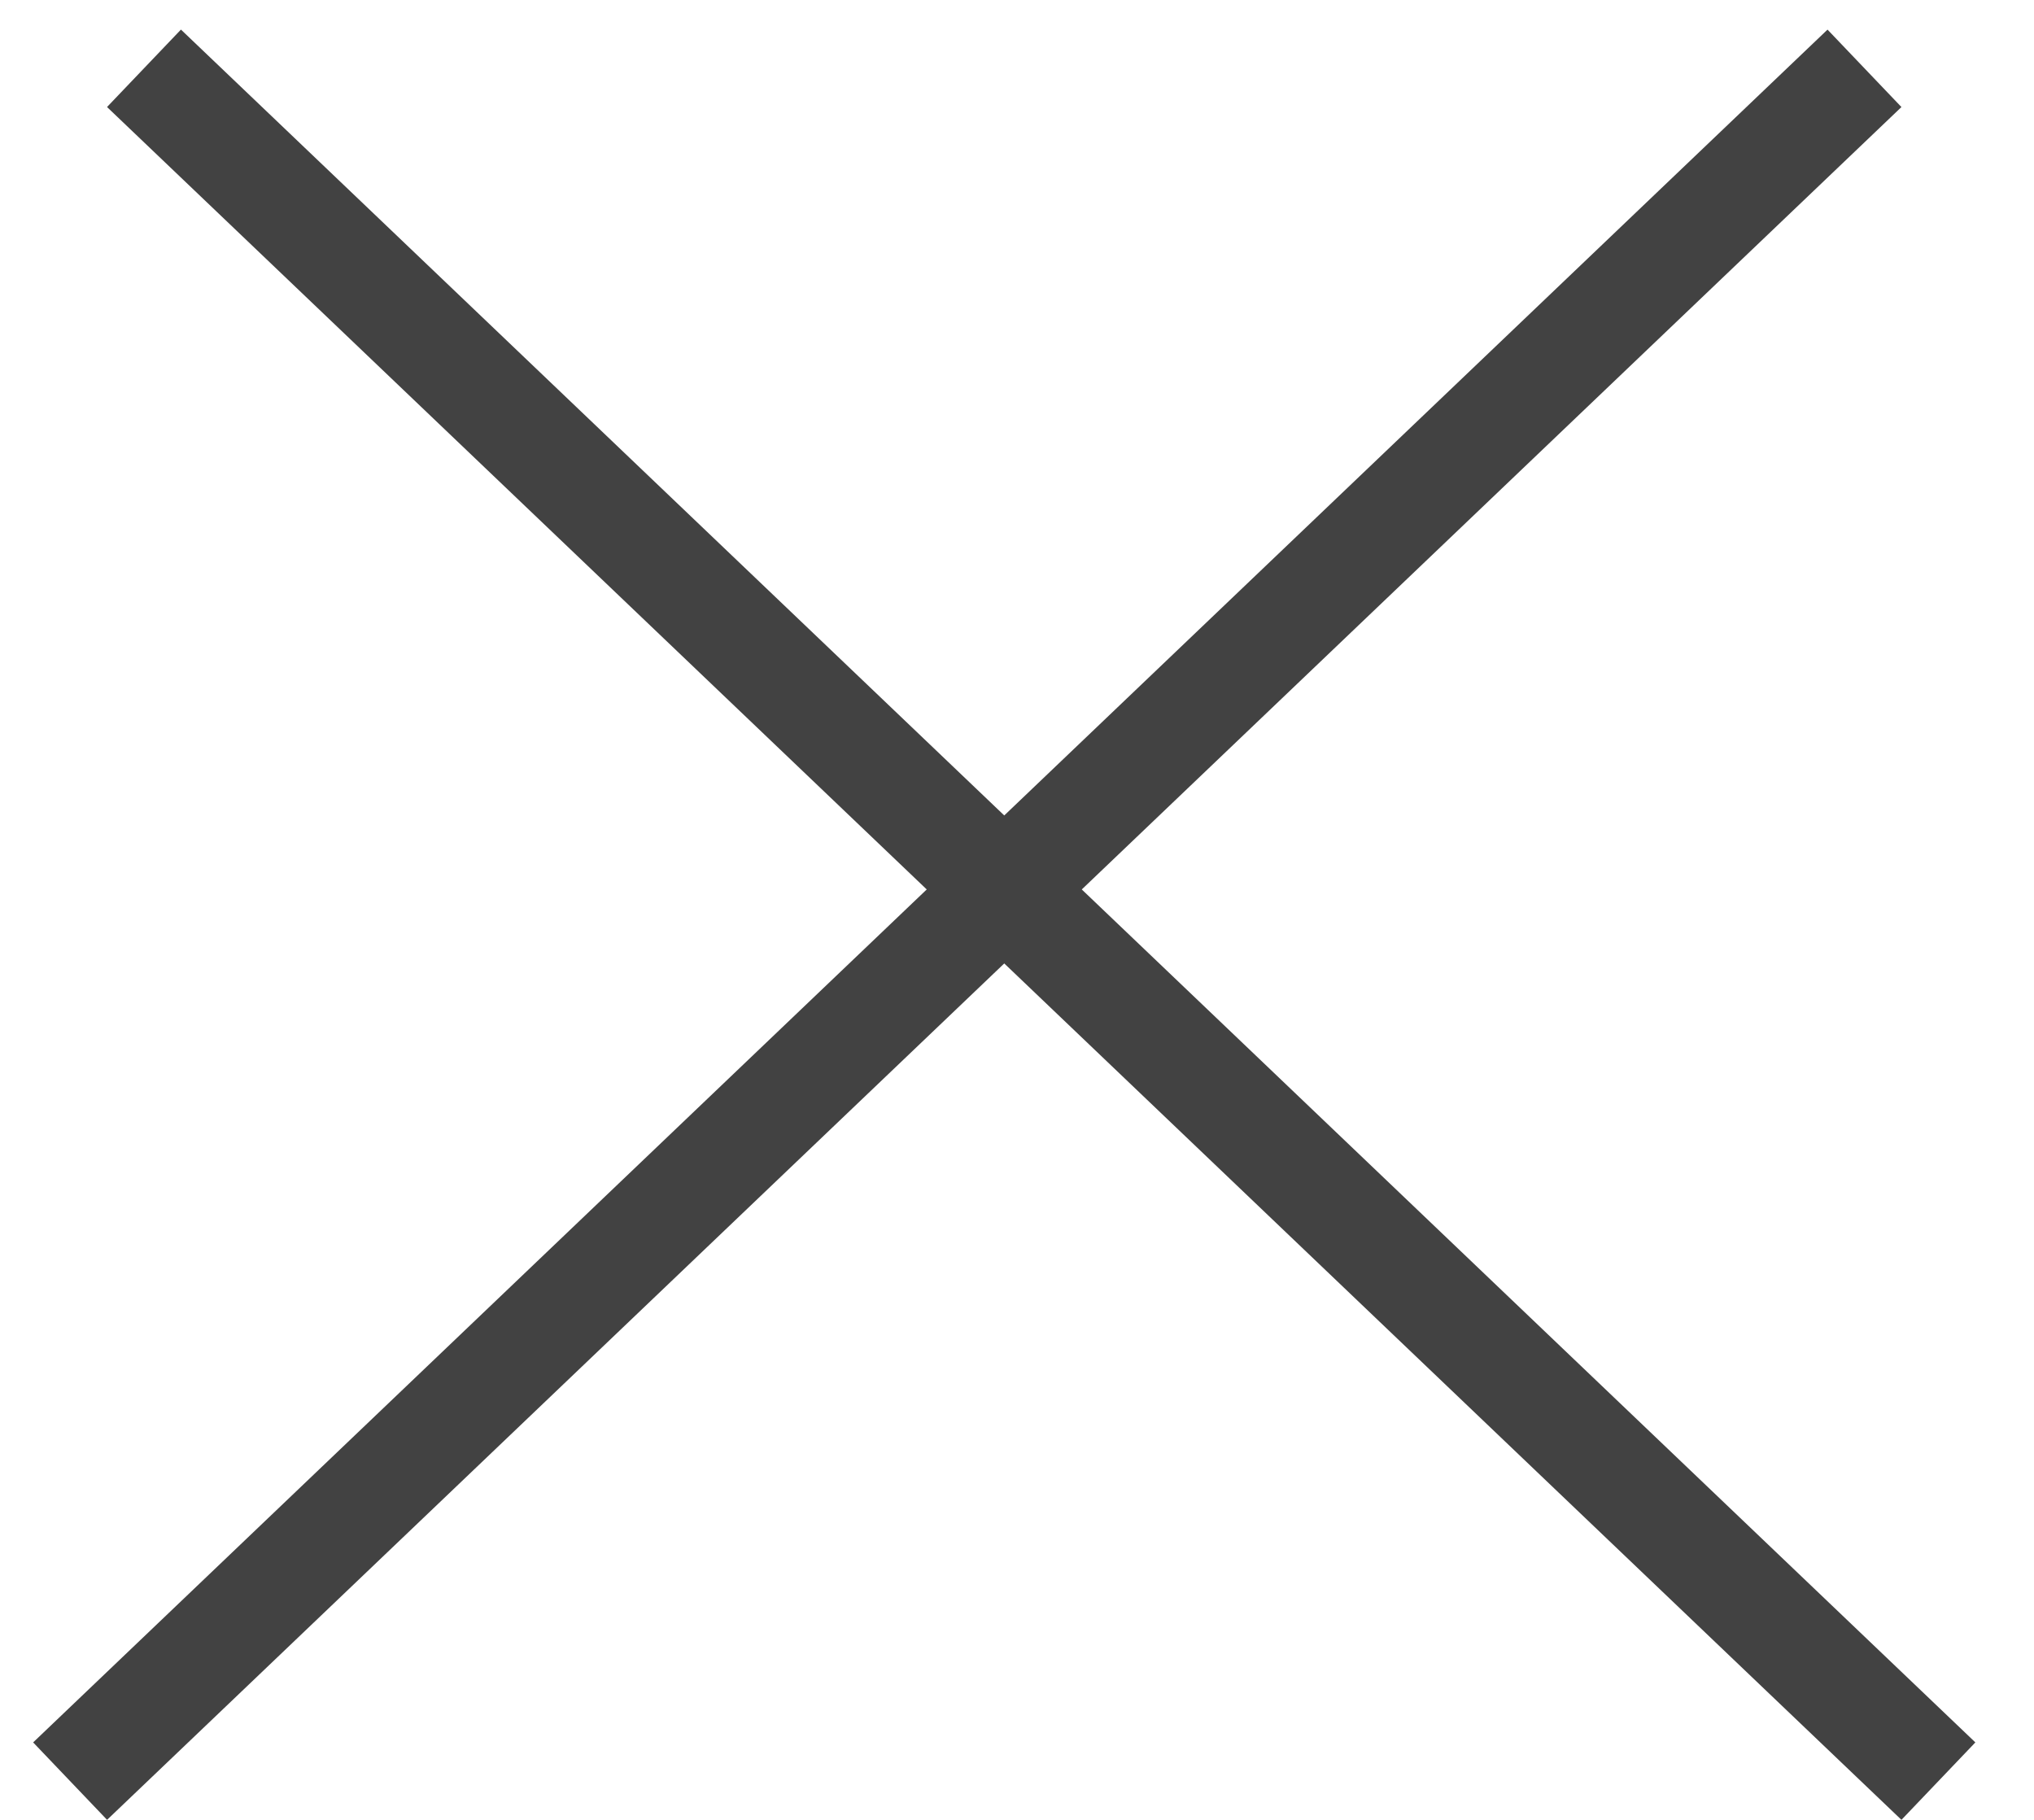
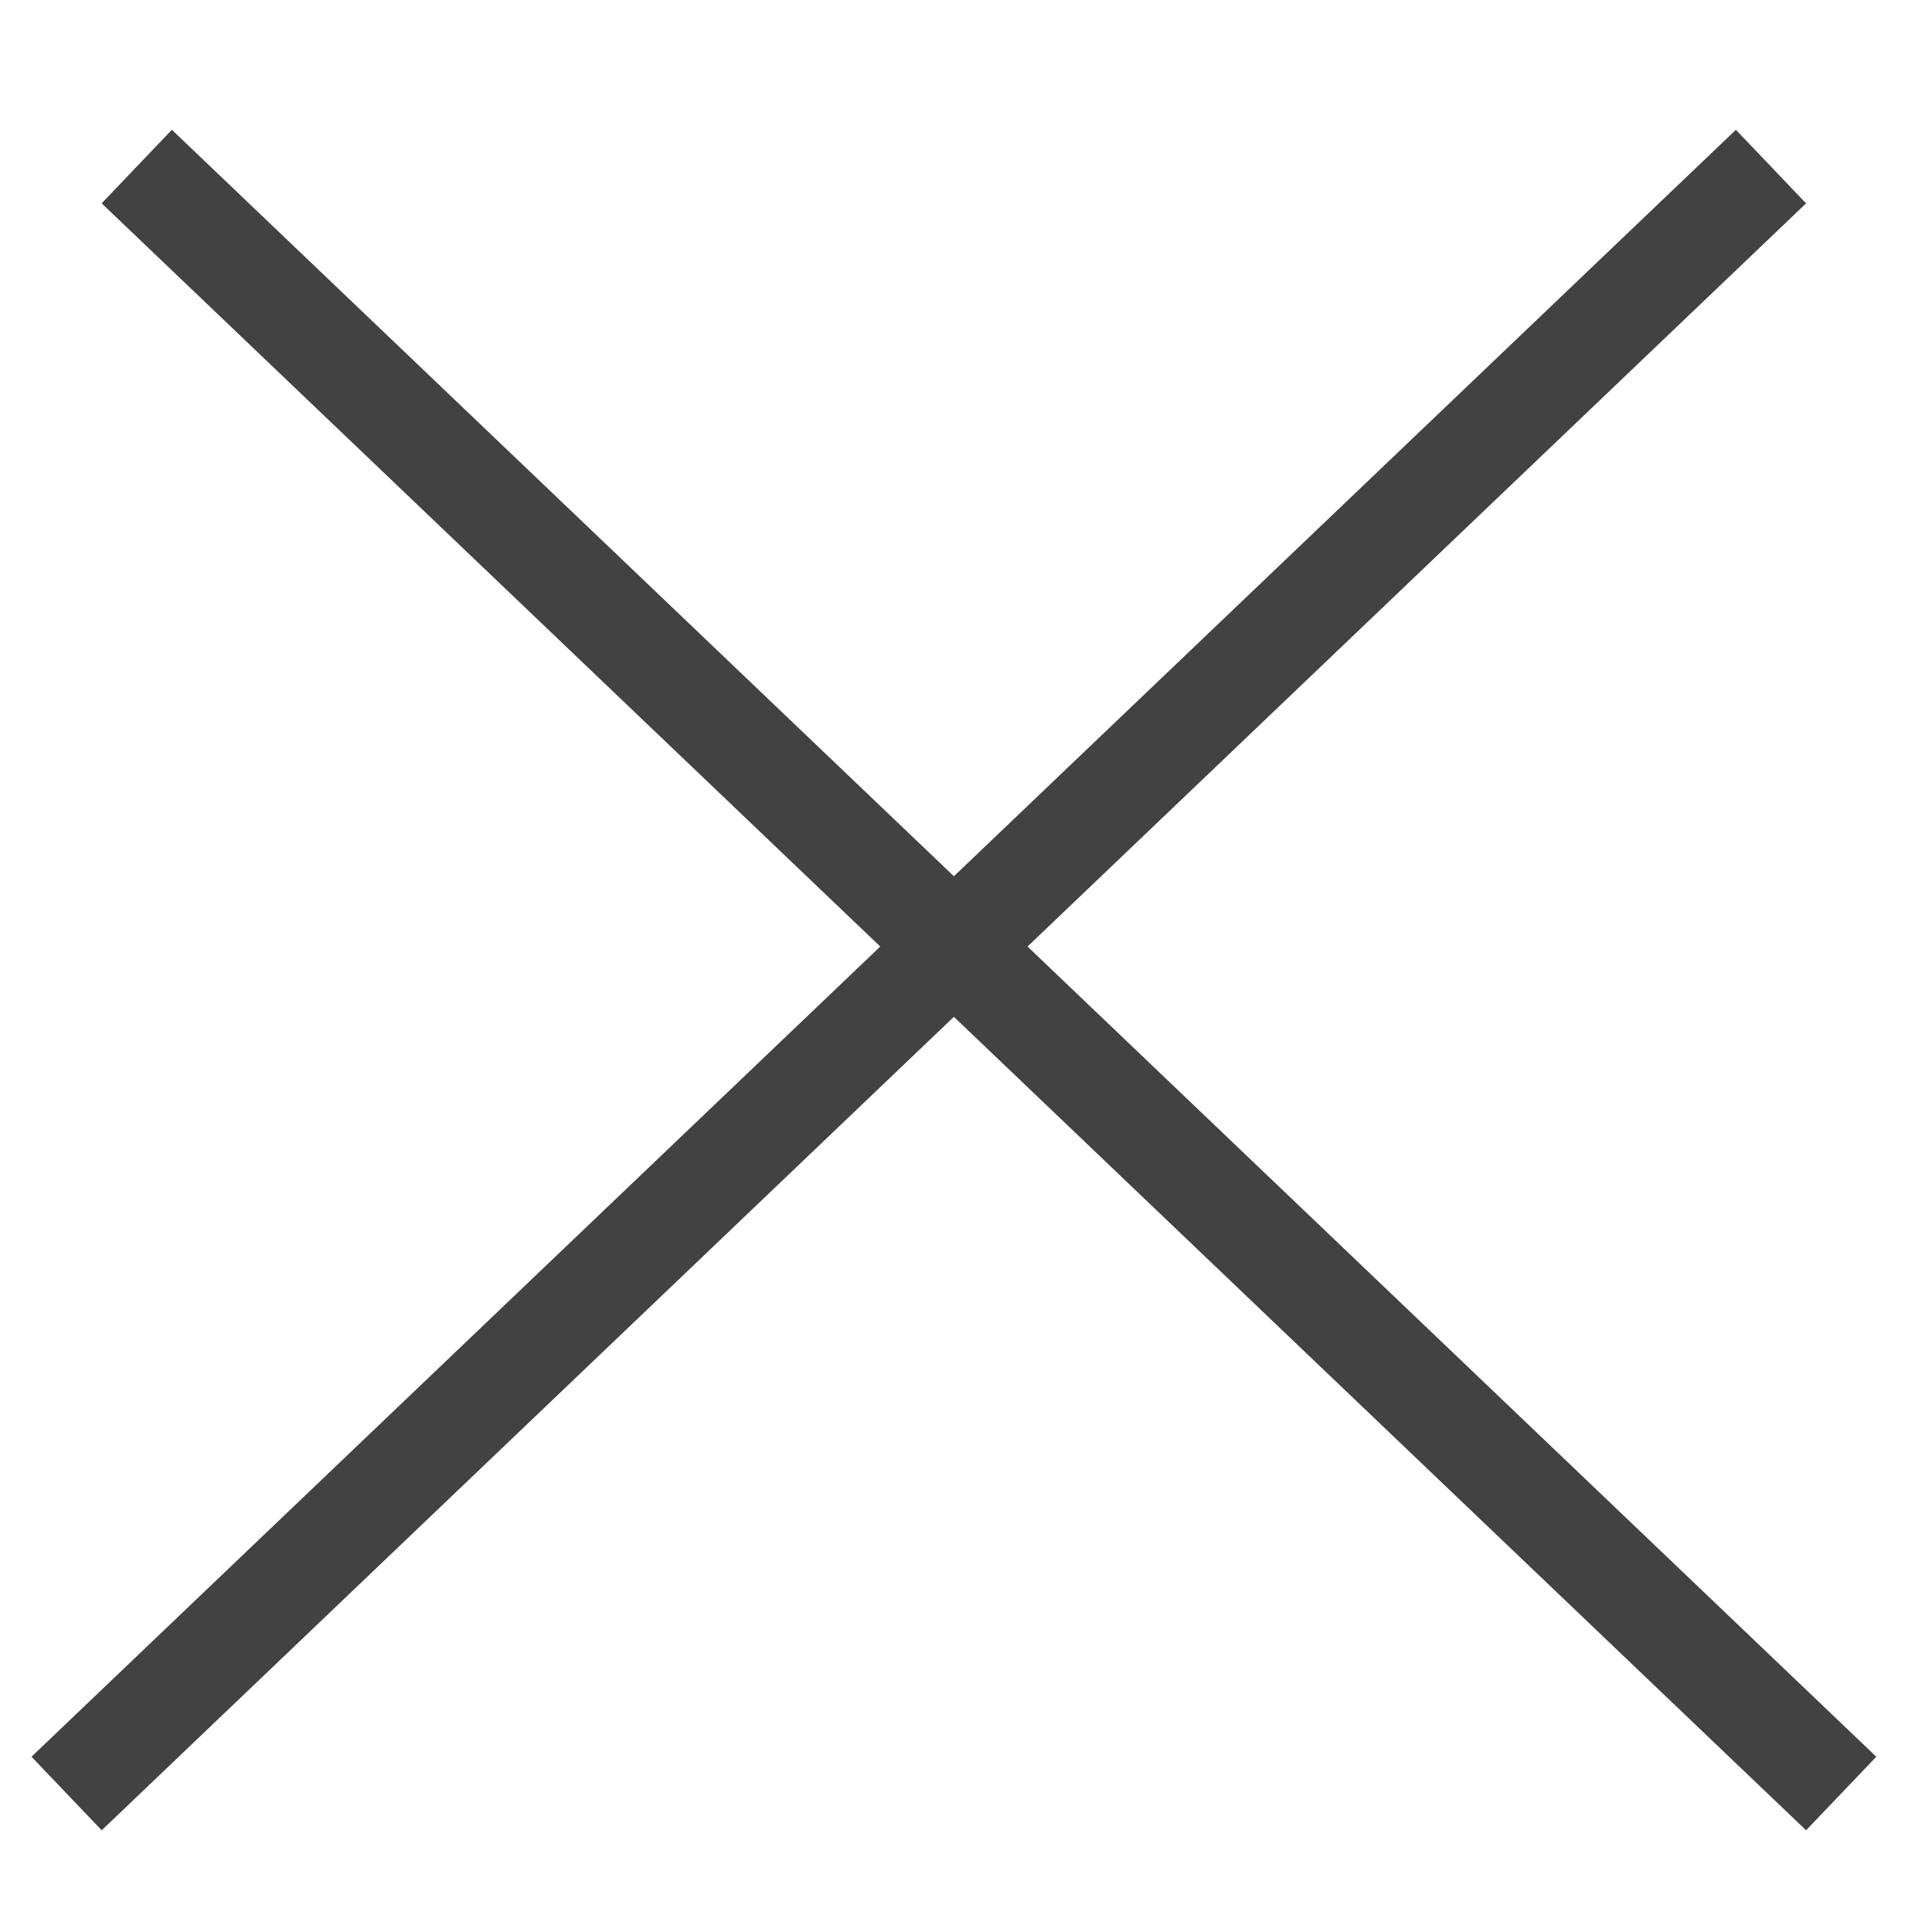
- <svg xmlns="http://www.w3.org/2000/svg" width="19" height="17" viewBox="0 0 19 17" fill="none">
+ <svg xmlns="http://www.w3.org/2000/svg" width="8" height="8" viewBox="0 0 19 17" fill="none">
  <line x1="1.345" y1="0.638" x2="18.107" y2="16.638" stroke="#424242" />
  <line y1="-0.5" x2="23.172" y2="-0.5" transform="matrix(-0.723356 0.690476 0.690476 0.723356 17.7617 1)" stroke="#424242" />
</svg>
